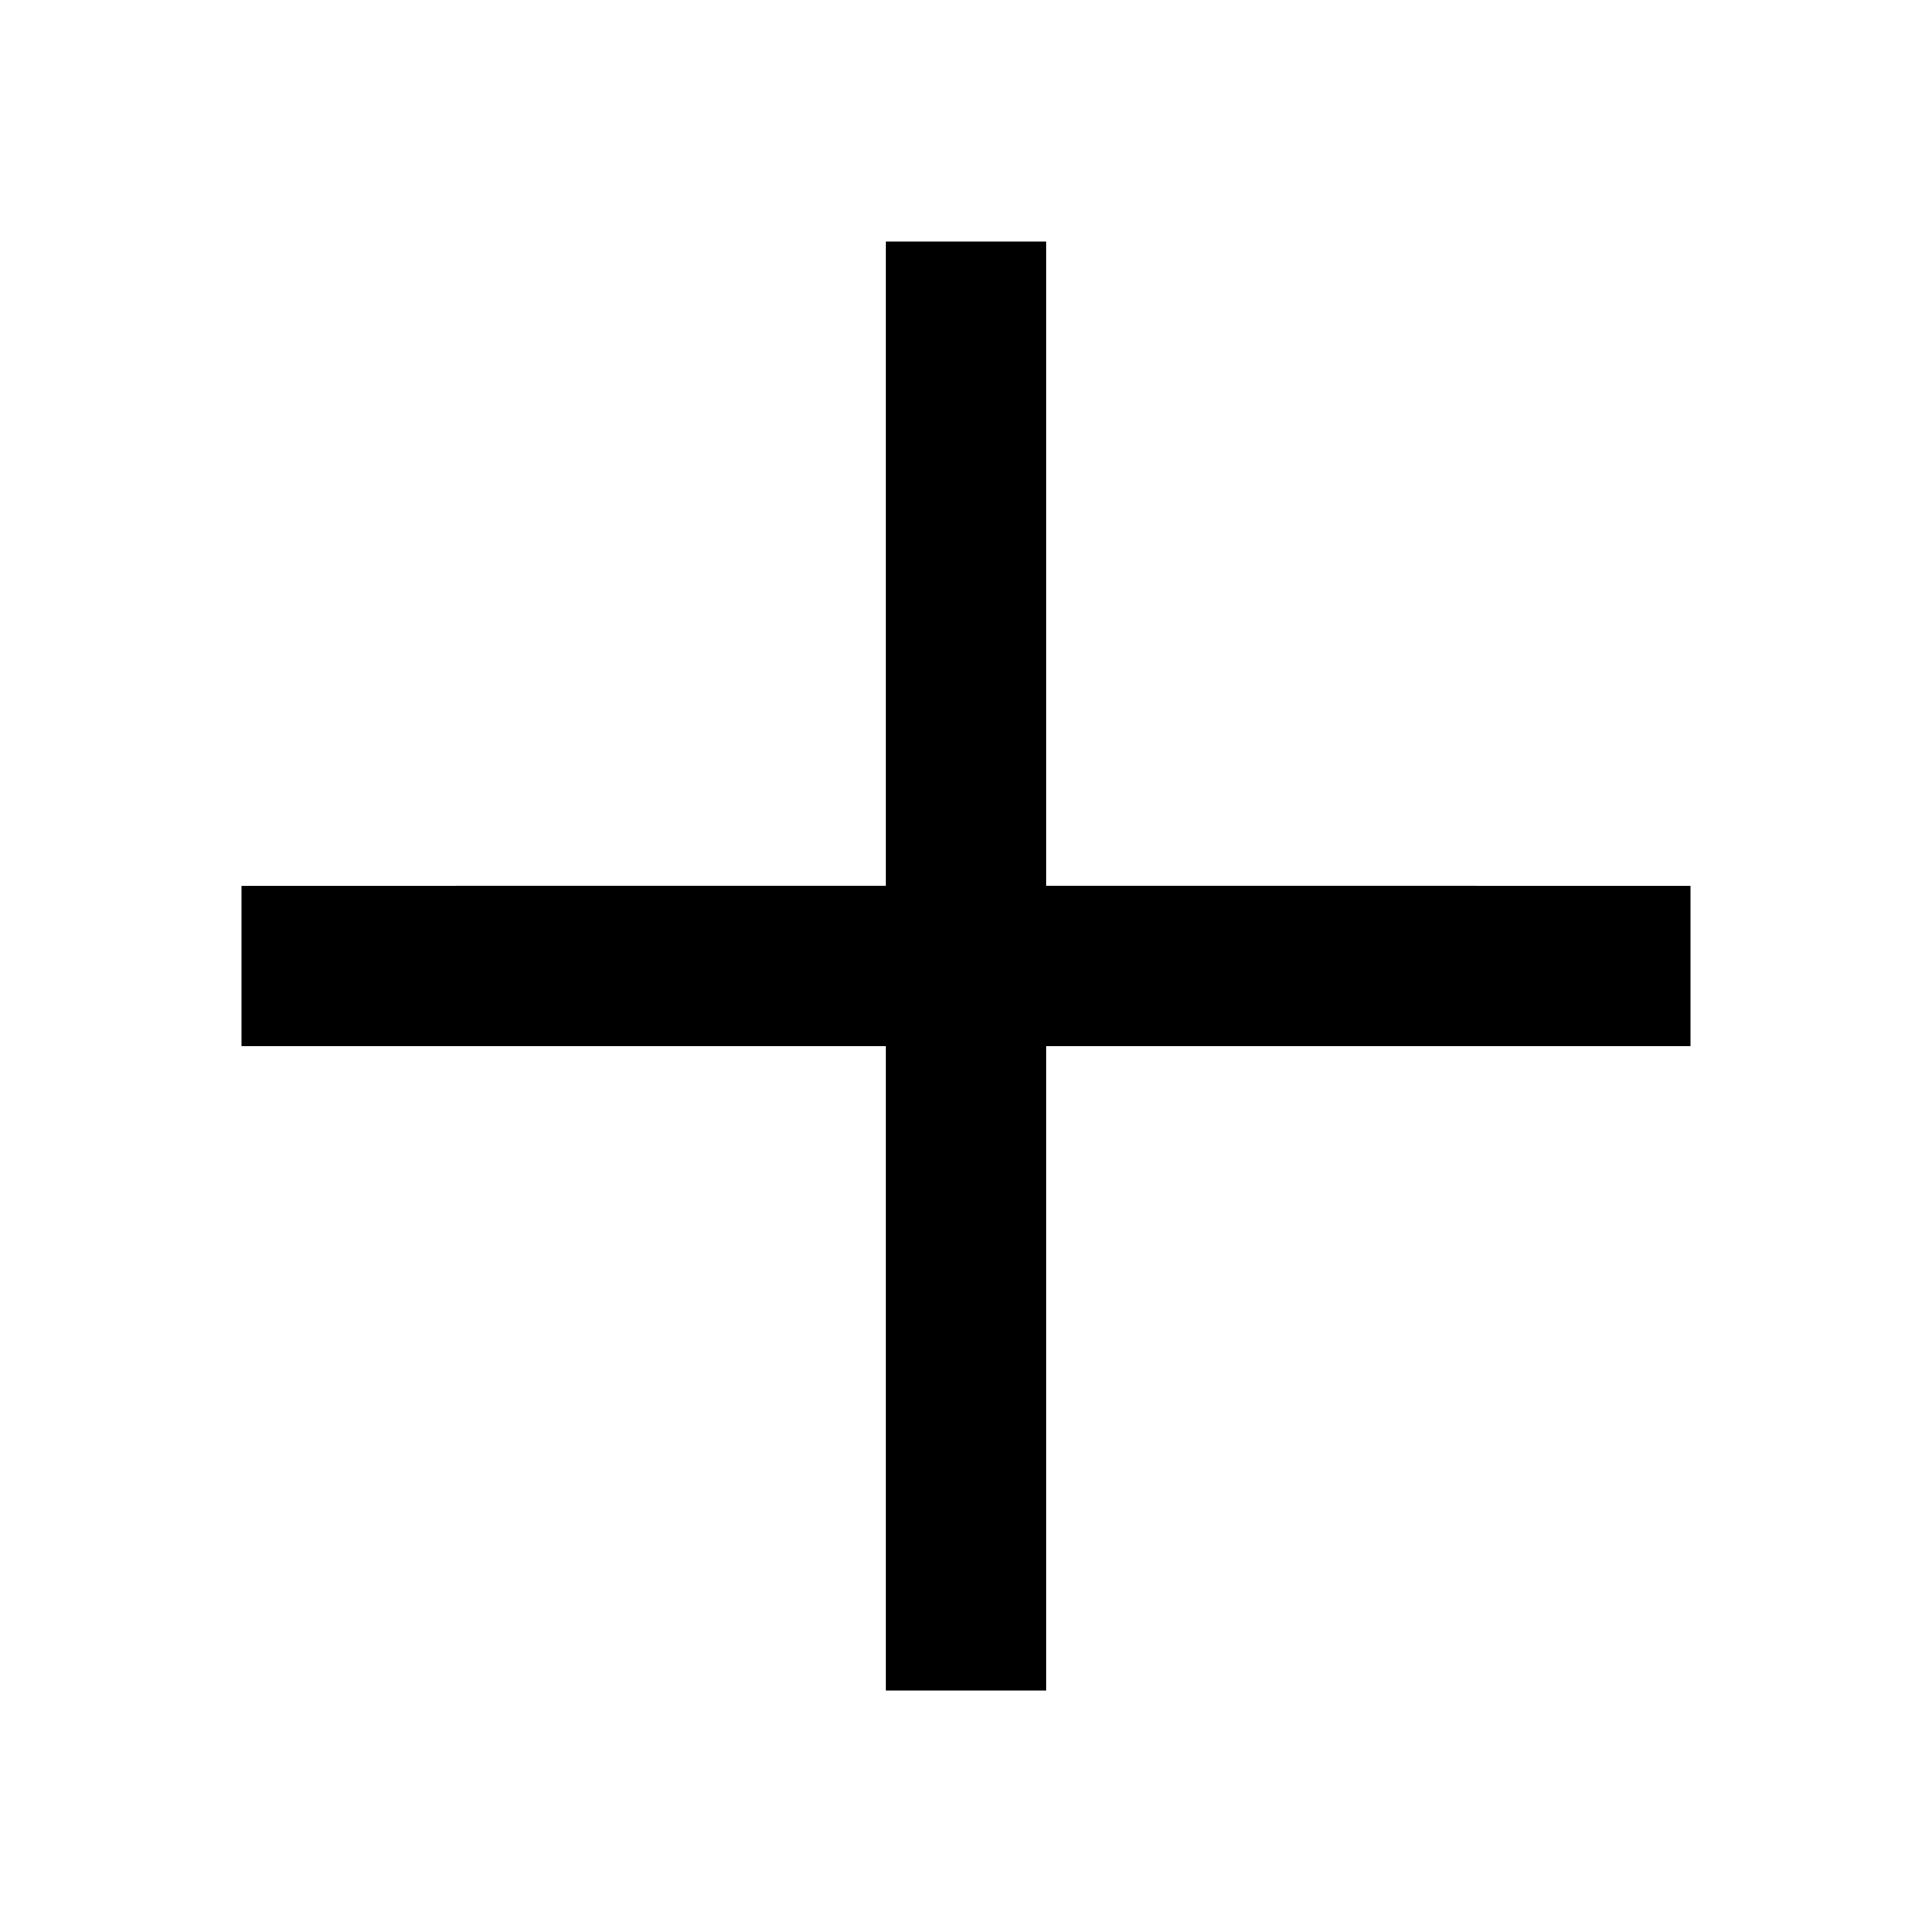
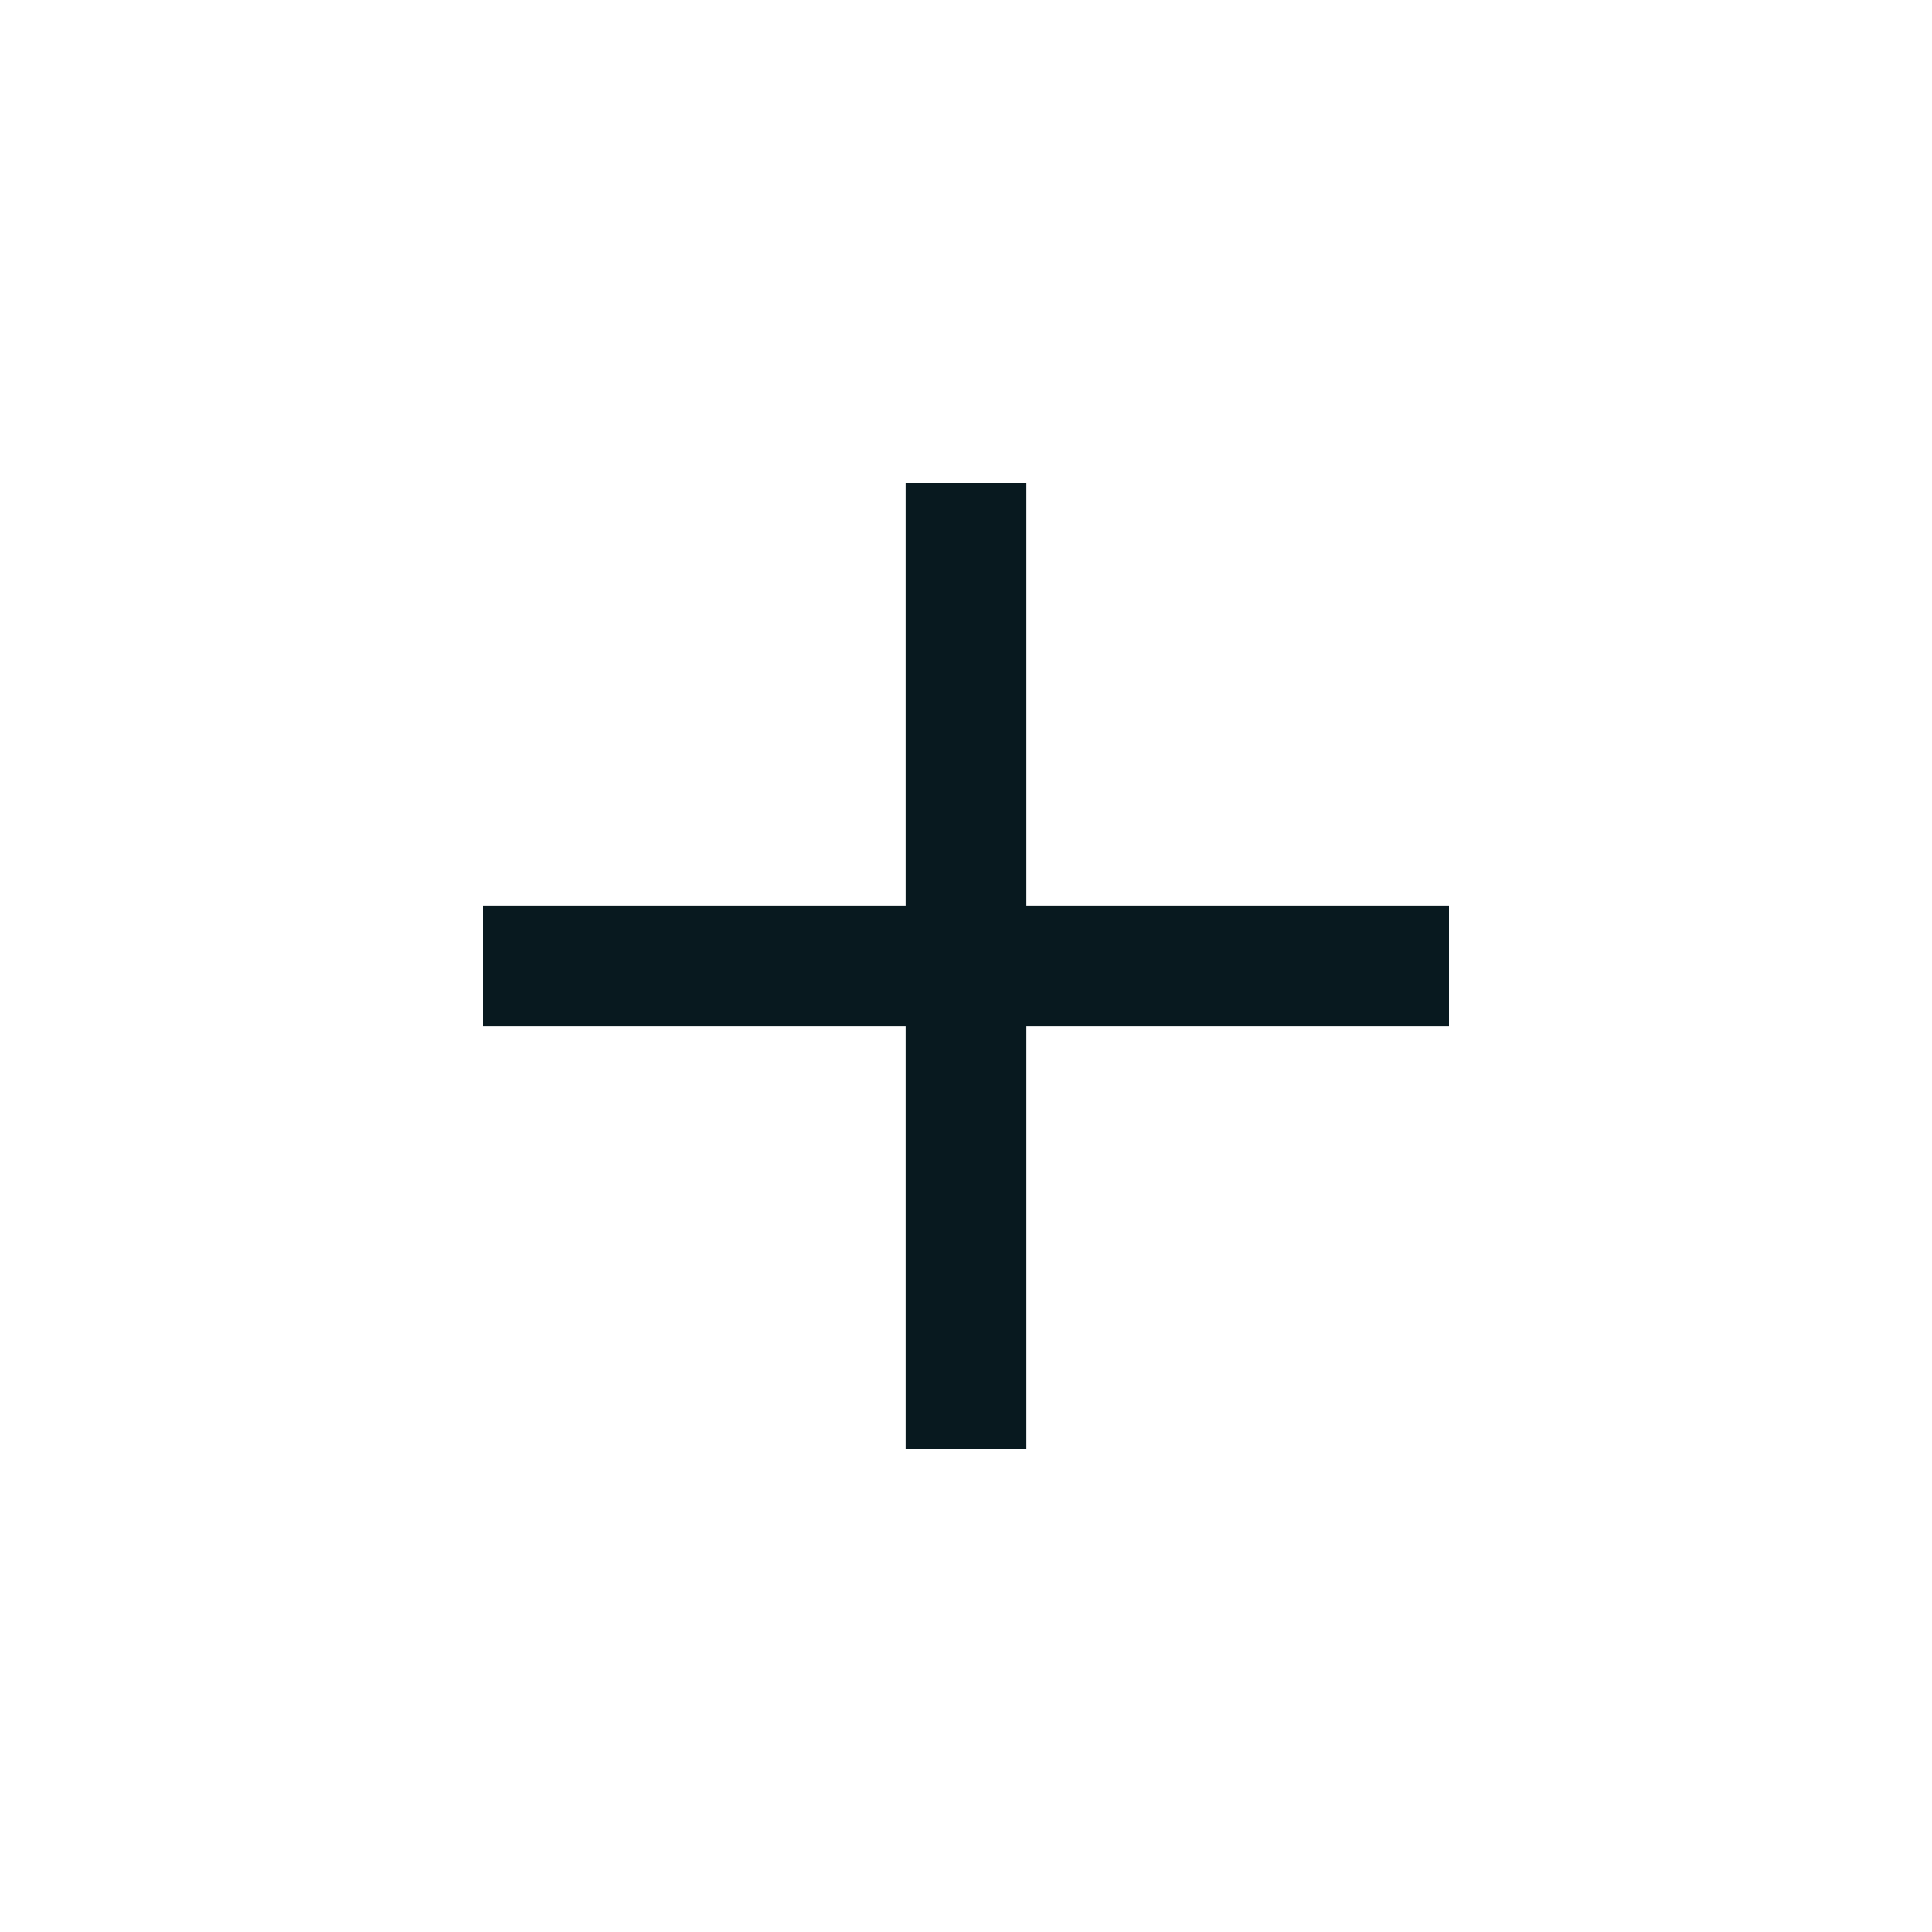
- <svg xmlns="http://www.w3.org/2000/svg" width="512px" height="512px" viewBox="0 0 512 512" version="1.1">
-   <g id="Page-1" stroke="none" stroke-width="1" fill="none" fill-rule="evenodd">
-     <g id="uncollapse" fill="#000000" transform="translate(64, 64)">
-       <path d="M213.333,1.42108547e-14 L213.333,170.666 L384,170.667 L384,213.333 L213.333,213.333 L213.333,384 L170.667,384 L170.666,213.333 L1.42108547e-14,213.333 L1.42108547e-14,170.667 L170.666,170.666 L170.667,1.42108547e-14 L213.333,1.42108547e-14 Z" />
-     </g>
+ <svg xmlns="http://www.w3.org/2000/svg" version="1.1" id="power_grey" x="0px" y="0px" viewBox="0 0 16 16" style="enable-background:new 0 0 16 16;" xml:space="preserve">
+   <style type="text/css">
+ 	.st0{fill:#08191F;}
+ 	.st1{clip-path:url(#SVGID_00000060718574528356667460000010740127867730094771_);}
+ 	.st2{fill-rule:evenodd;clip-rule:evenodd;fill:#08191F;}
+ </style>
+   <g>
+     <rect x="4" y="7.5" class="st0" width="8" height="1" />
+   </g>
+   <g>
+     <rect x="7.5" y="4" class="st0" width="1" height="8" />
  </g>
</svg>
